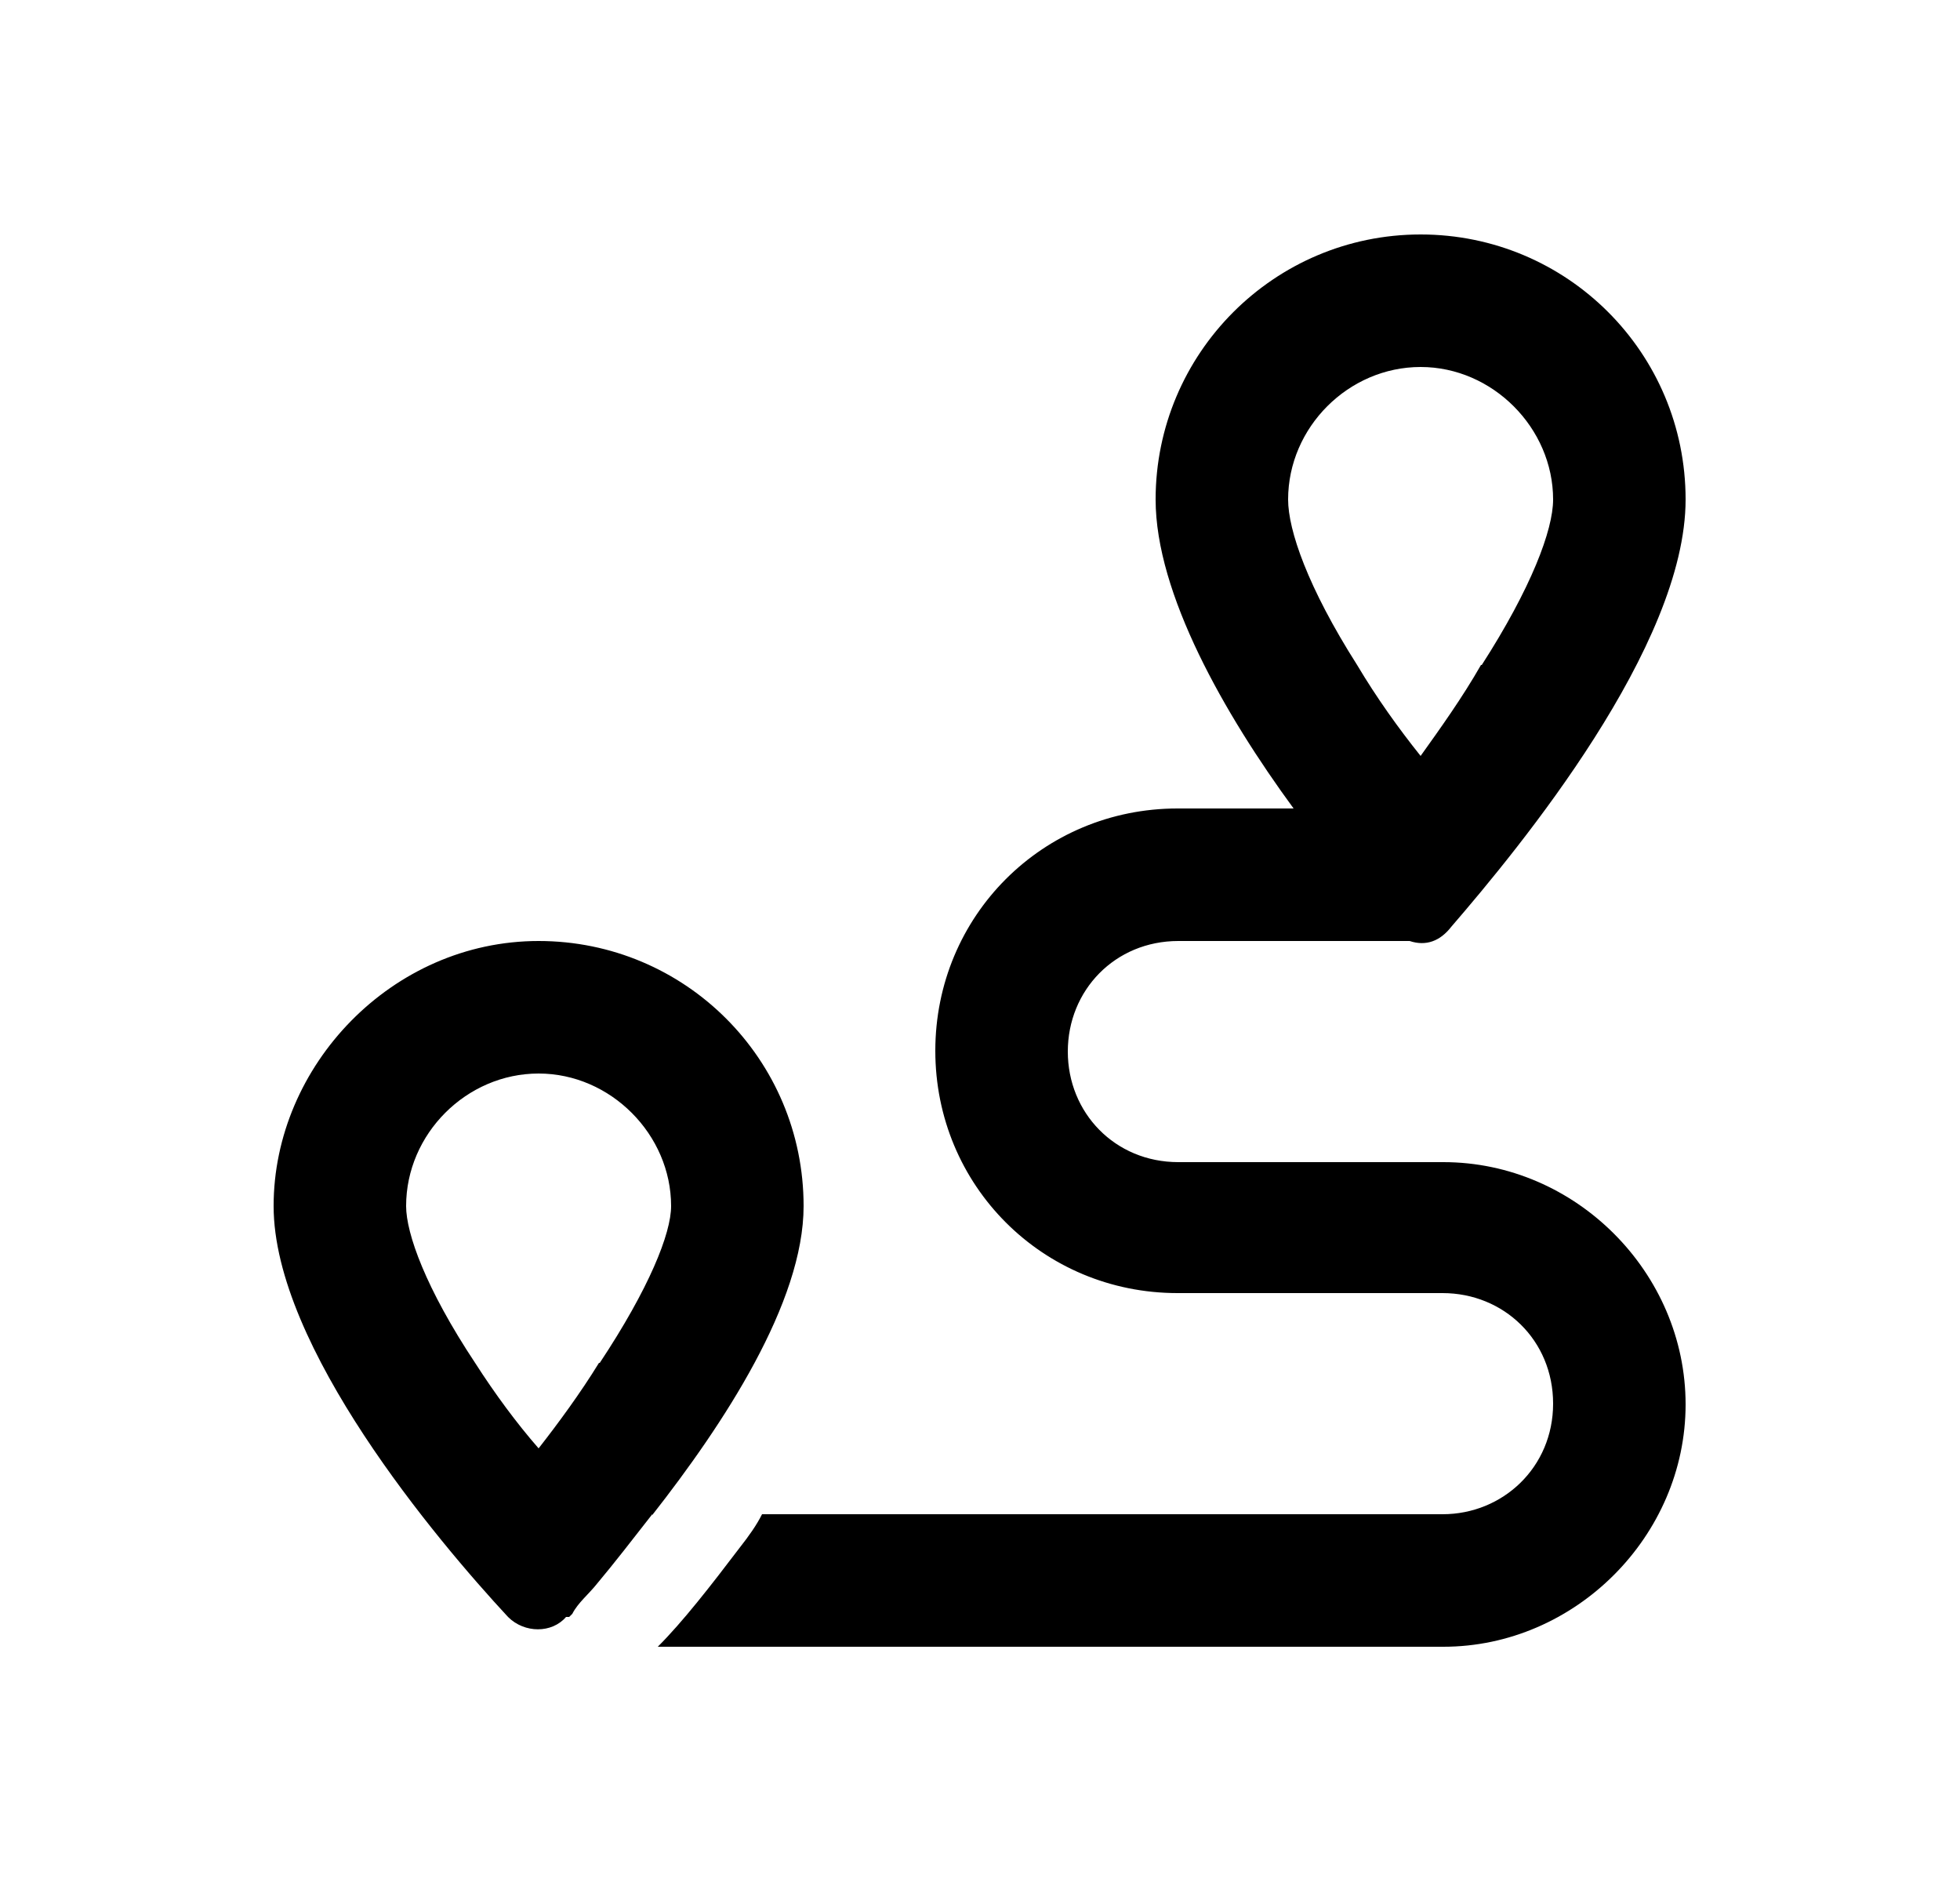
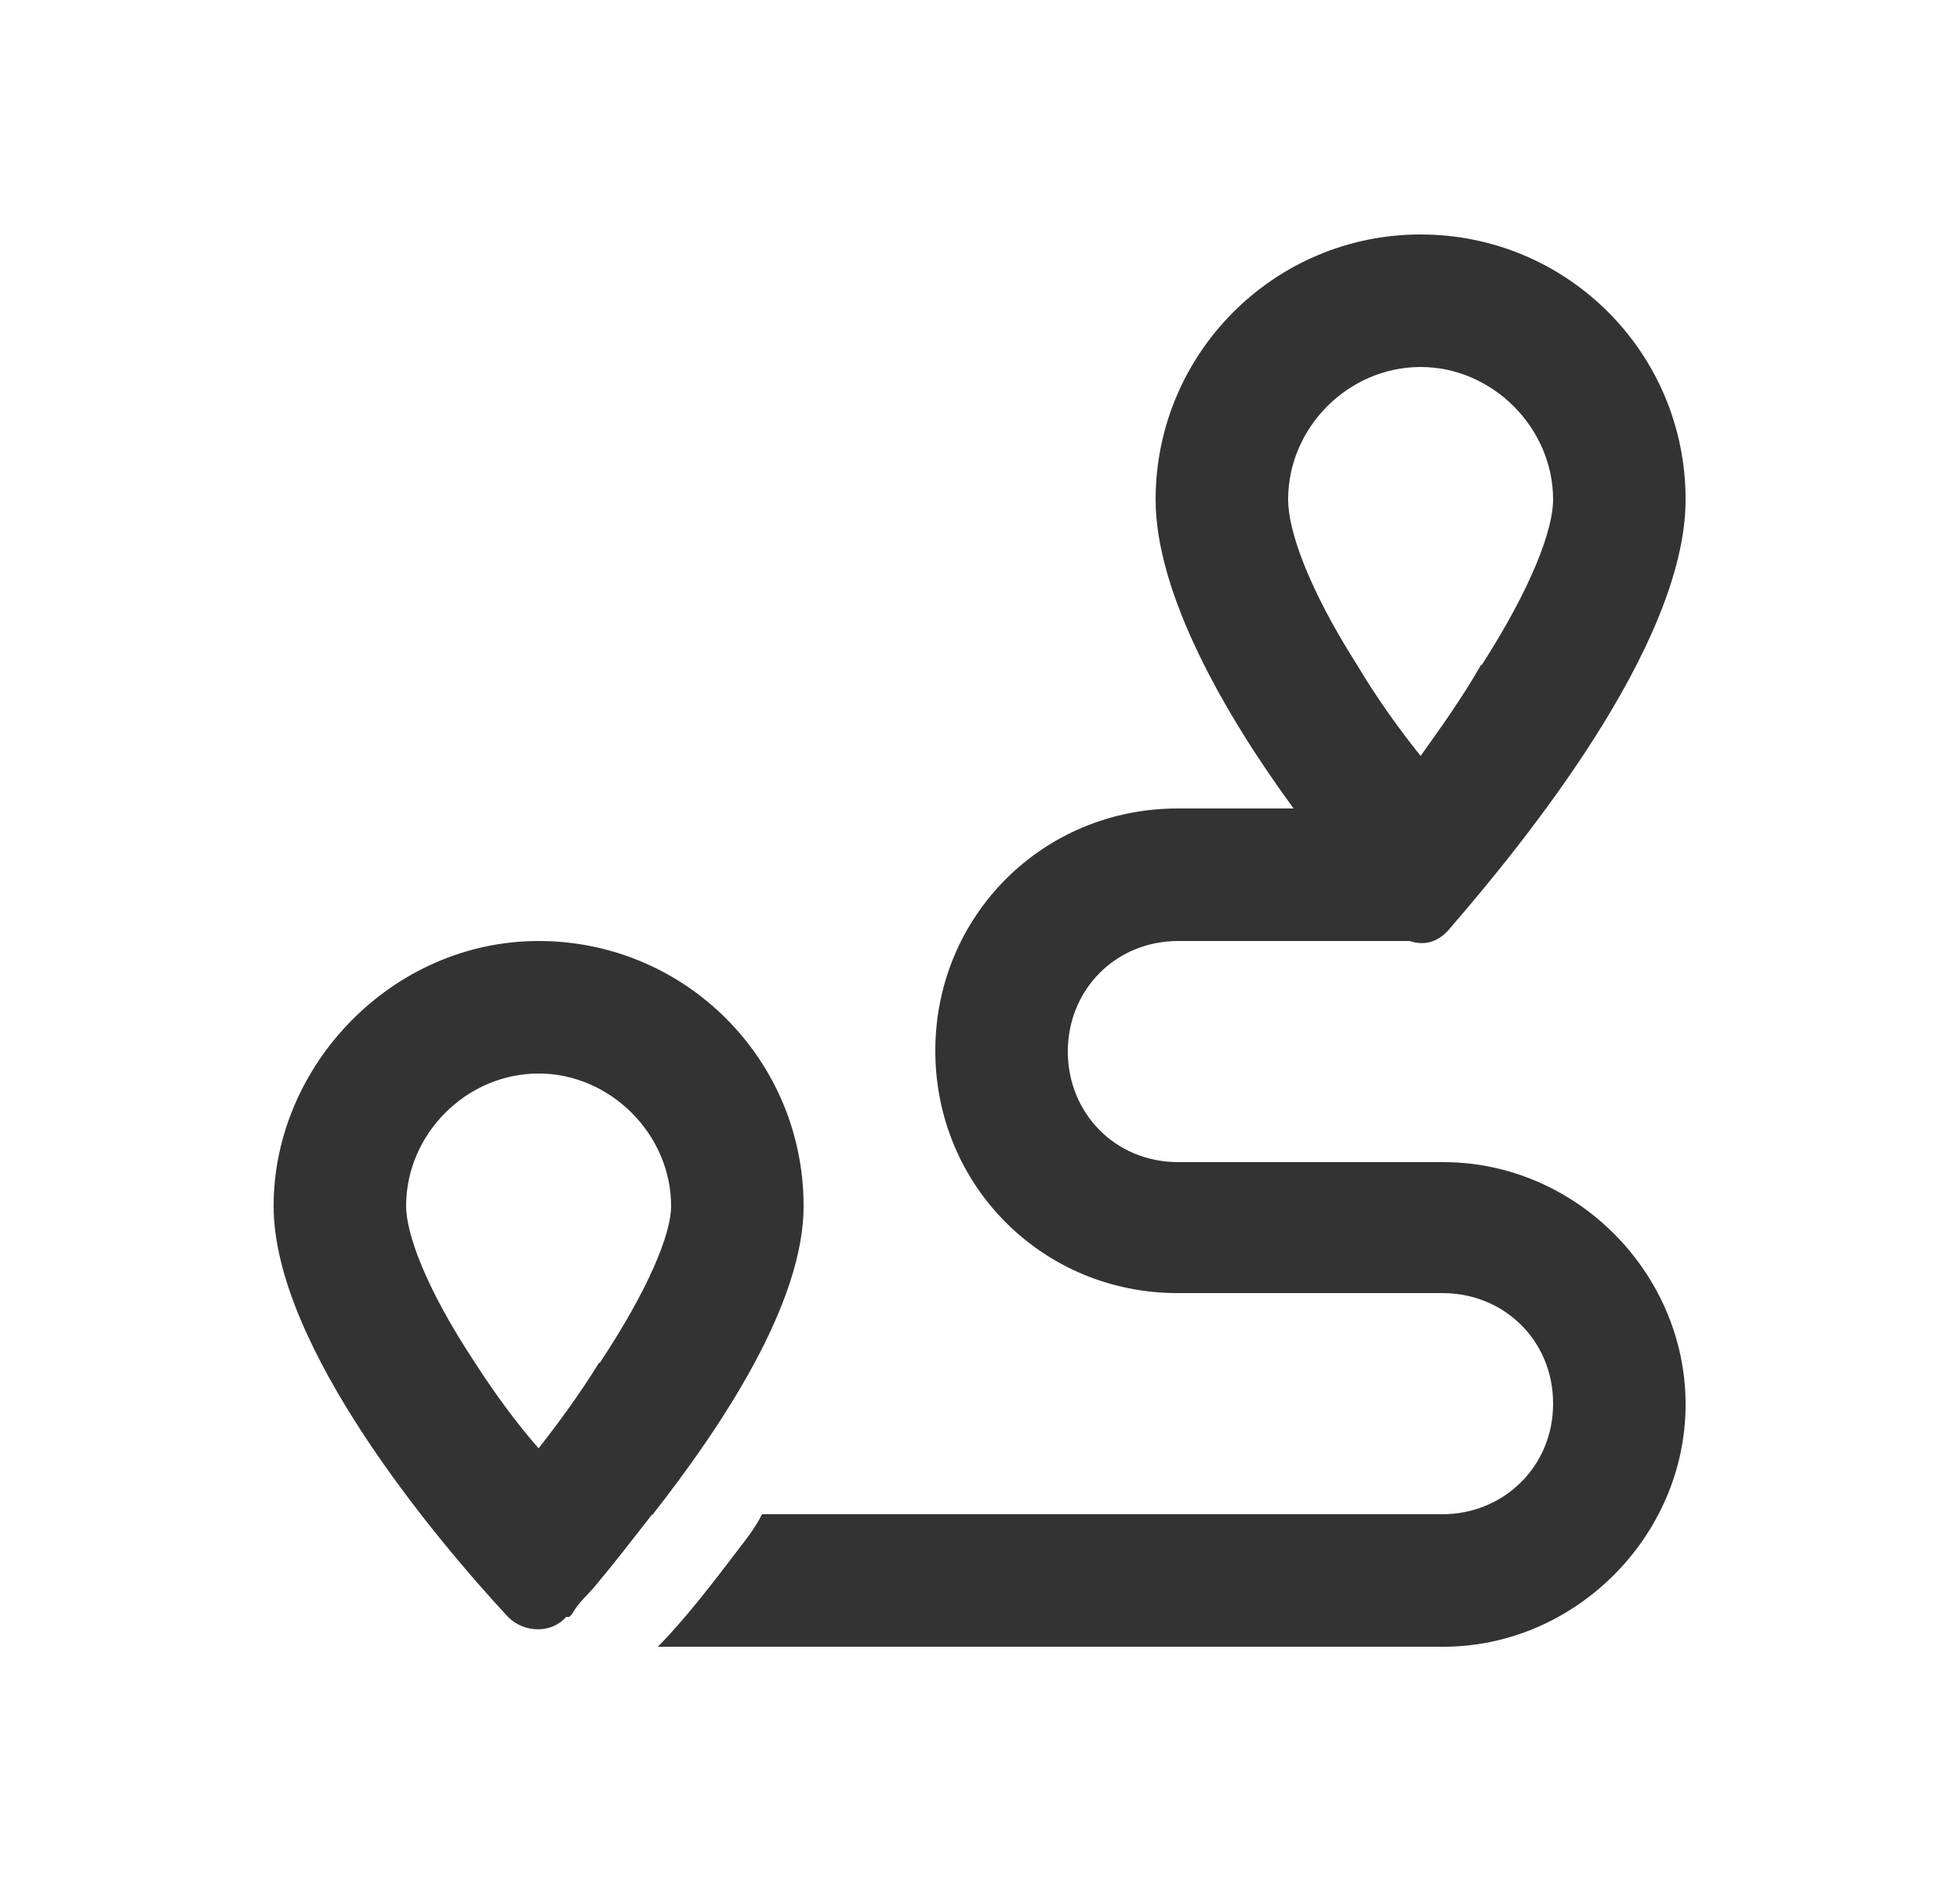
<svg xmlns="http://www.w3.org/2000/svg" id="Layer_1" data-name="Layer 1" viewBox="0 0 25 24">
  <defs>
    <mask id="mask" x=".5" y="0" width="24" height="24" maskUnits="userSpaceOnUse">
      <g id="mask0_2274_36715" data-name="mask0 2274 36715">
-         <rect fill="currentColor" x=".5" width="24" height="24" />
+         <rect fill="#333" x=".5" width="24" height="24" />
      </g>
    </mask>
  </defs>
  <g>
-     <path fill="currentColor" d="M18.9,8.48c.63-.98.91-1.72.91-2.11,0-.91-.77-1.69-1.69-1.69s-1.69.77-1.69,1.69c0,.39.25,1.12.88,2.11.25.42.53.81.81,1.16.25-.35.53-.74.77-1.16ZM18.51,11.82c-.14.18-.32.25-.53.18h-2.95c-.81,0-1.41.63-1.41,1.41s.6,1.41,1.41,1.41h3.38c1.69,0,3.09,1.41,3.09,3.09s-1.41,3.09-3.09,3.09h-10.02c.32-.32.67-.77,1.05-1.27.11-.14.21-.28.28-.42h8.68c.77,0,1.41-.6,1.41-1.41s-.63-1.41-1.41-1.41h-3.38c-1.72,0-3.09-1.37-3.09-3.09s1.37-3.09,3.09-3.09h1.48c-.88-1.2-1.76-2.74-1.76-3.94,0-1.86,1.51-3.38,3.38-3.38s3.38,1.51,3.38,3.38-2.11,4.43-2.99,5.45ZM7.65,17.38c.63-.95.91-1.65.91-2,0-.91-.77-1.69-1.69-1.69s-1.69.77-1.69,1.69c0,.35.25,1.05.88,2,.25.39.53.77.81,1.09.25-.32.53-.7.77-1.09ZM8.32,19.31c-.25.32-.49.63-.7.88-.11.14-.25.25-.32.39t-.04.04h-.04c-.18.21-.53.21-.74,0-.91-.98-2.99-3.45-2.99-5.24s1.51-3.38,3.38-3.38,3.38,1.51,3.38,3.38c0,1.23-1.02,2.78-1.93,3.94Z" />
+     <path fill="#333" d="M18.9,8.48c.63-.98.91-1.72.91-2.11,0-.91-.77-1.69-1.69-1.69s-1.69.77-1.69,1.69c0,.39.25,1.12.88,2.11.25.42.53.81.81,1.16.25-.35.53-.74.77-1.16ZM18.51,11.82c-.14.18-.32.25-.53.18h-2.95c-.81,0-1.41.63-1.41,1.41s.6,1.41,1.41,1.41h3.38c1.69,0,3.09,1.41,3.09,3.09s-1.41,3.09-3.09,3.09h-10.02c.32-.32.67-.77,1.05-1.27.11-.14.21-.28.28-.42h8.68c.77,0,1.41-.6,1.41-1.41s-.63-1.41-1.41-1.41h-3.38c-1.72,0-3.09-1.37-3.09-3.09s1.37-3.09,3.09-3.09h1.48c-.88-1.2-1.76-2.74-1.76-3.94,0-1.86,1.51-3.38,3.38-3.38s3.38,1.51,3.38,3.38-2.11,4.43-2.99,5.45ZM7.65,17.38c.63-.95.91-1.65.91-2,0-.91-.77-1.69-1.69-1.69s-1.69.77-1.69,1.69c0,.35.25,1.05.88,2,.25.39.53.77.81,1.09.25-.32.53-.7.77-1.09ZM8.32,19.31c-.25.32-.49.63-.7.88-.11.14-.25.25-.32.39t-.04.04h-.04c-.18.21-.53.21-.74,0-.91-.98-2.99-3.45-2.99-5.24s1.51-3.38,3.38-3.38,3.38,1.51,3.38,3.38c0,1.23-1.02,2.78-1.93,3.94Z" />
  </g>
</svg>
